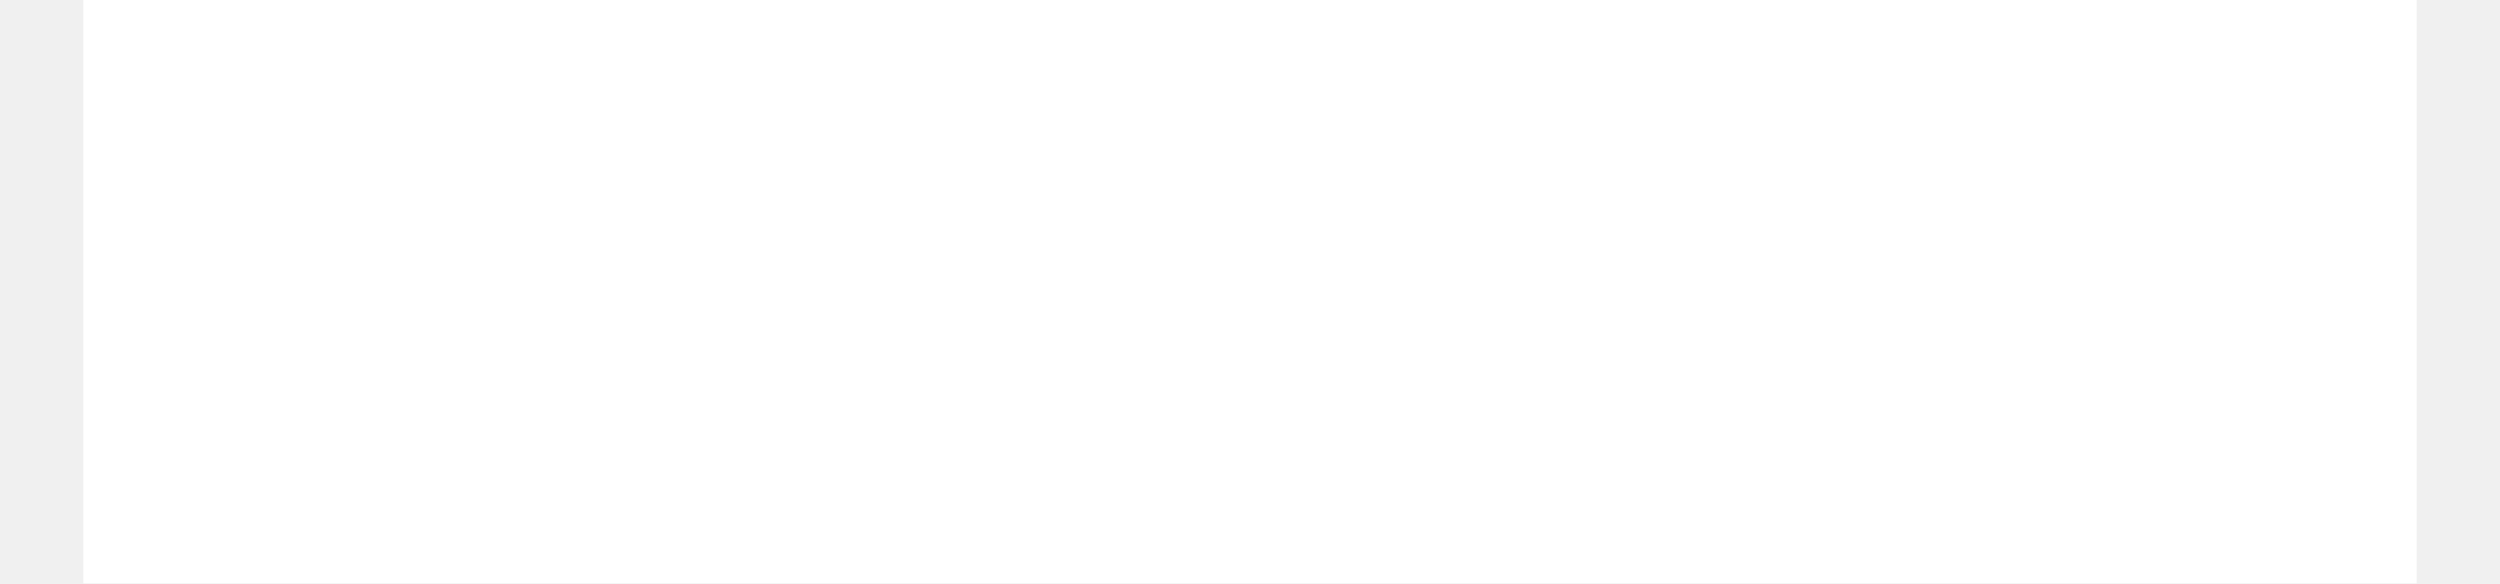
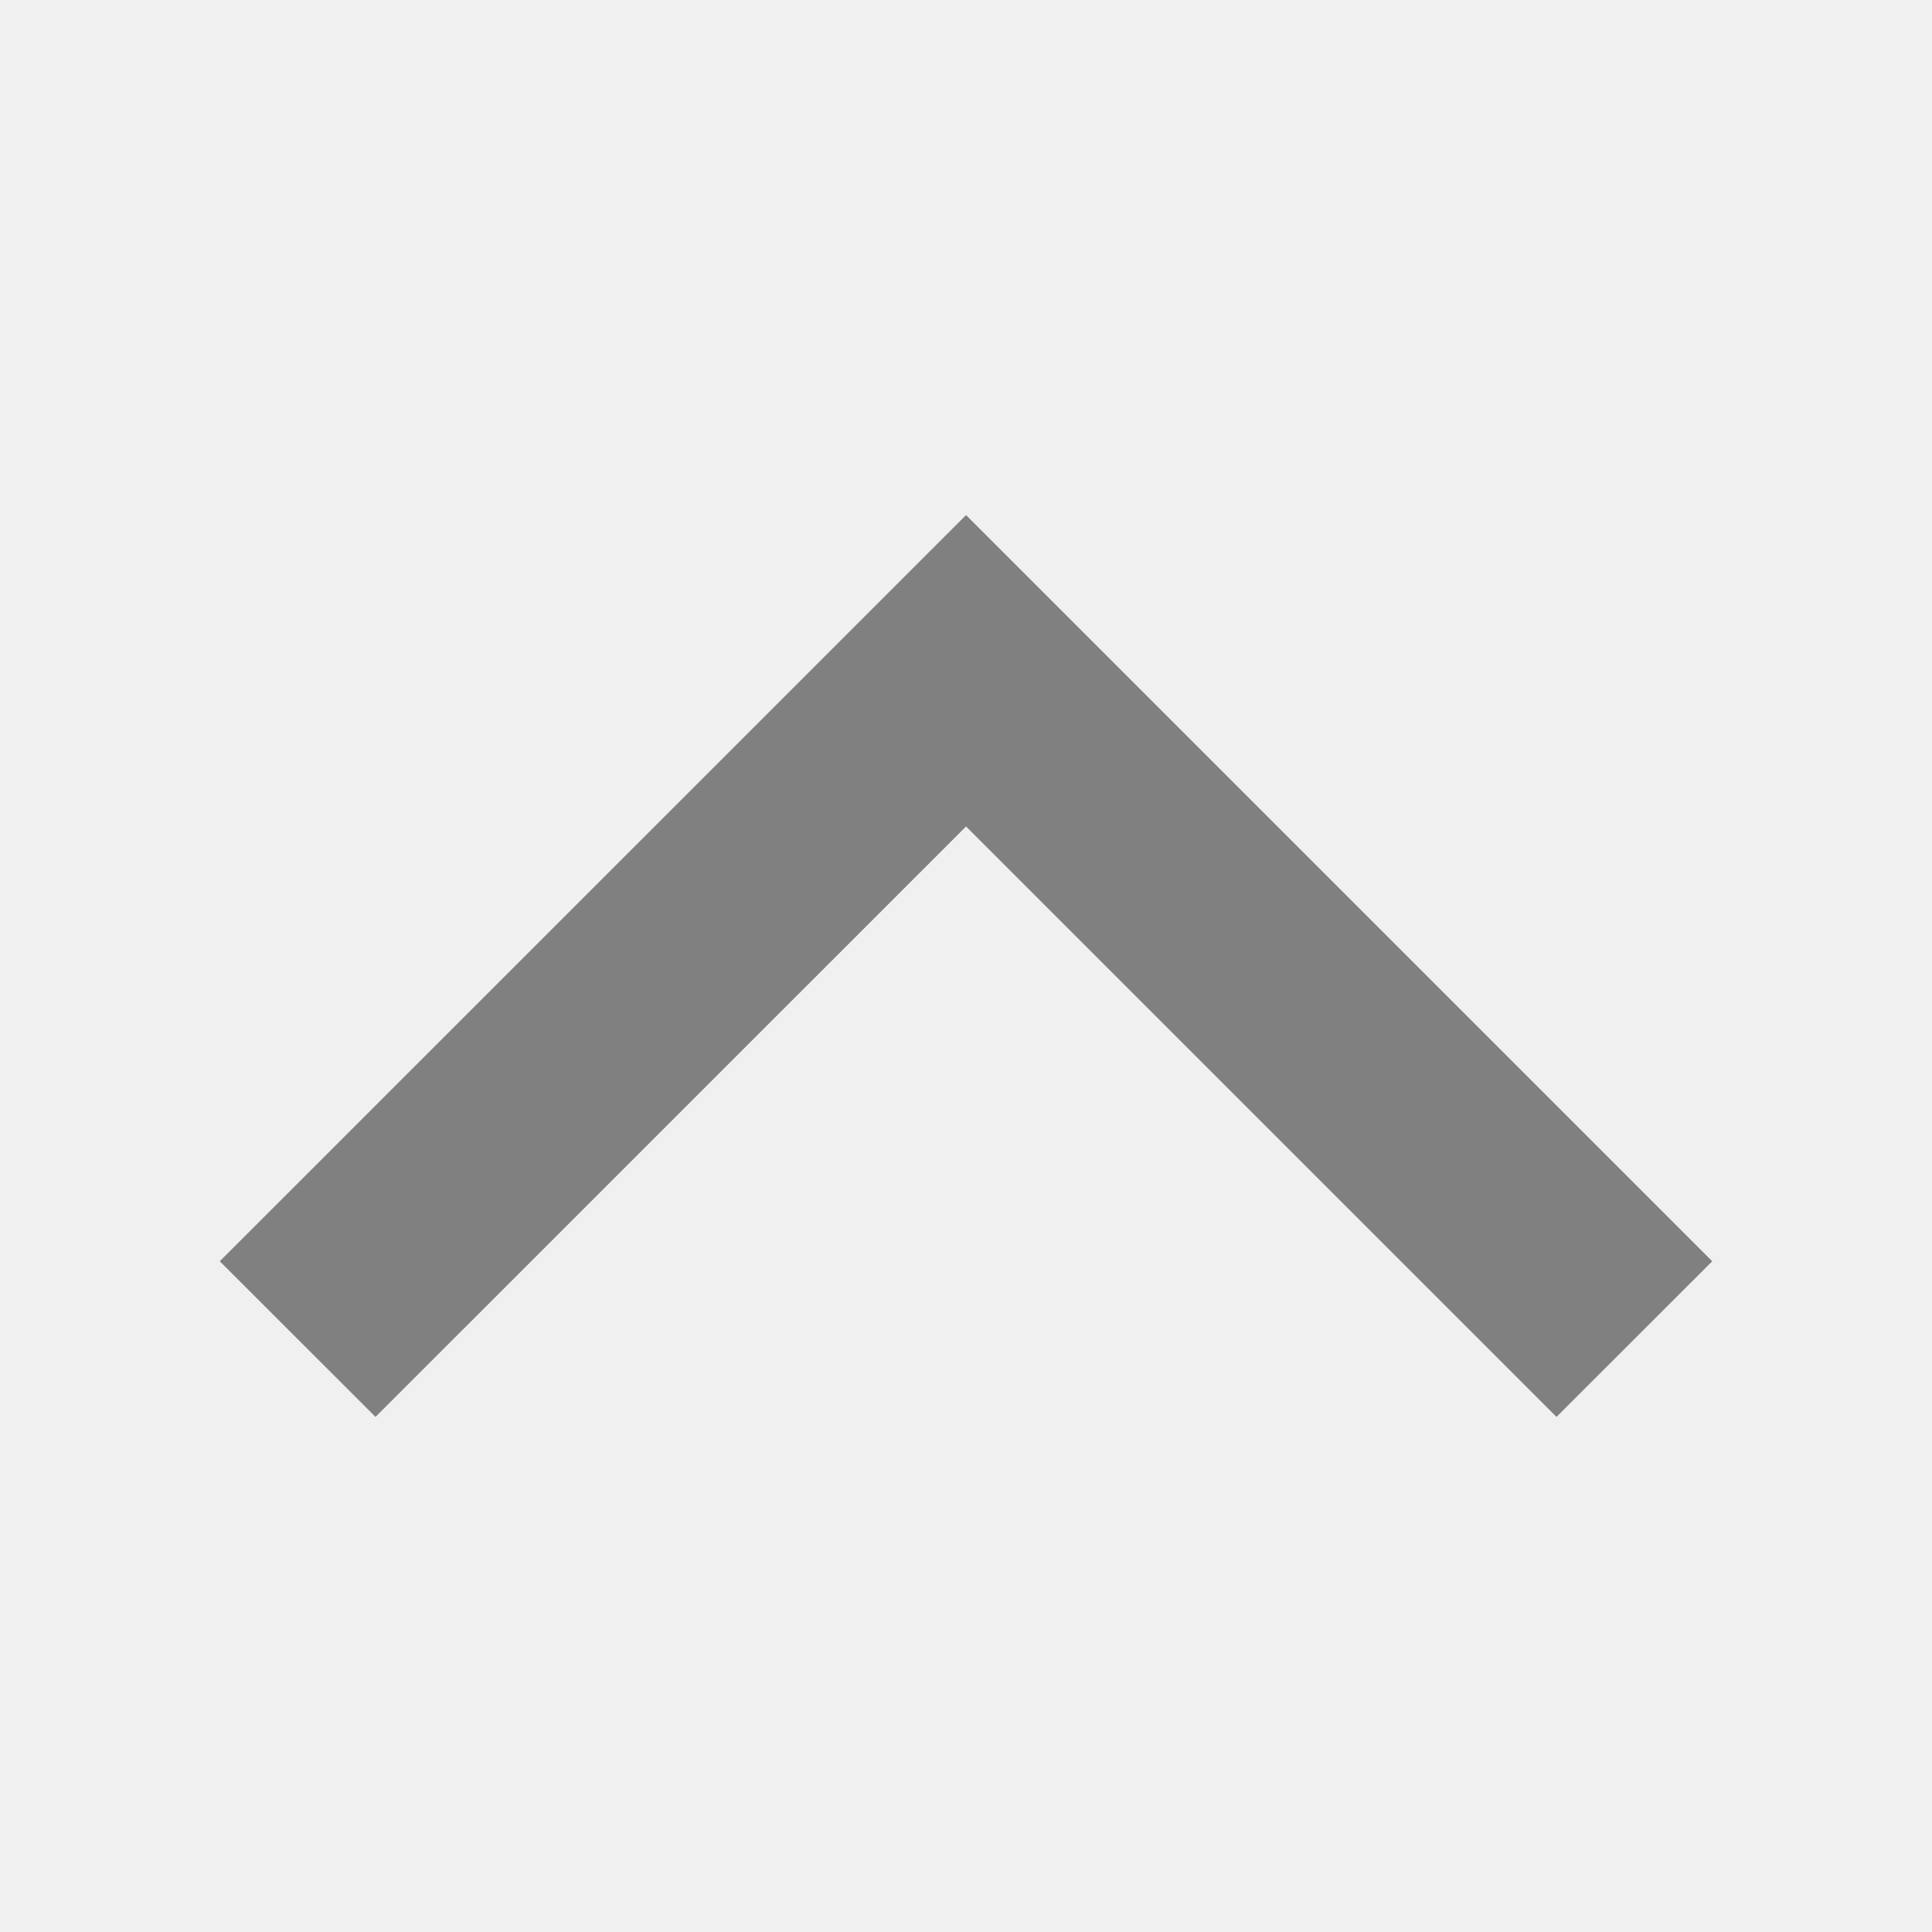
- <svg xmlns="http://www.w3.org/2000/svg" xml:space="preserve" width="30px" height="7px" version="1.1" style="shape-rendering:geometricPrecision; text-rendering:geometricPrecision; image-rendering:optimizeQuality; fill-rule:evenodd; clip-rule:evenodd" viewBox="0 0 0.16 0.04">
-   <defs>
-     <style type="text/css">
+ <svg xmlns="http://www.w3.org/2000/svg" xml:space="preserve" width="563px" height="563px" version="1.1" style="shape-rendering:geometricPrecision; text-rendering:geometricPrecision; image-rendering:optimizeQuality; fill-rule:evenodd; clip-rule:evenodd" viewBox="0 0 203.33 203.33" id="svg1">
+   <defs id="defs1">
+     <style type="text/css" id="style1">
   
-     .fil0 {fill:white}
+     .fil0 {fill:none}
+     .fil1 {fill:gray}
   
  </style>
  </defs>
  <g id="Layer_x0020_1">
-     <polygon class="fil0" points="0.16,0 0.16,0.04 0,0.04 0,0 " />
+     <rect class="fil0" width="203.33" height="203.33" id="rect1" />
+     <polygon class="fil1" points="180.2,70.59 101.67,149.12 23.13,70.59 39.52,54.21 101.67,116.35 163.81,54.21 " id="polygon1" transform="matrix(1,0,0,-1,0,203.33)" />
  </g>
</svg>
